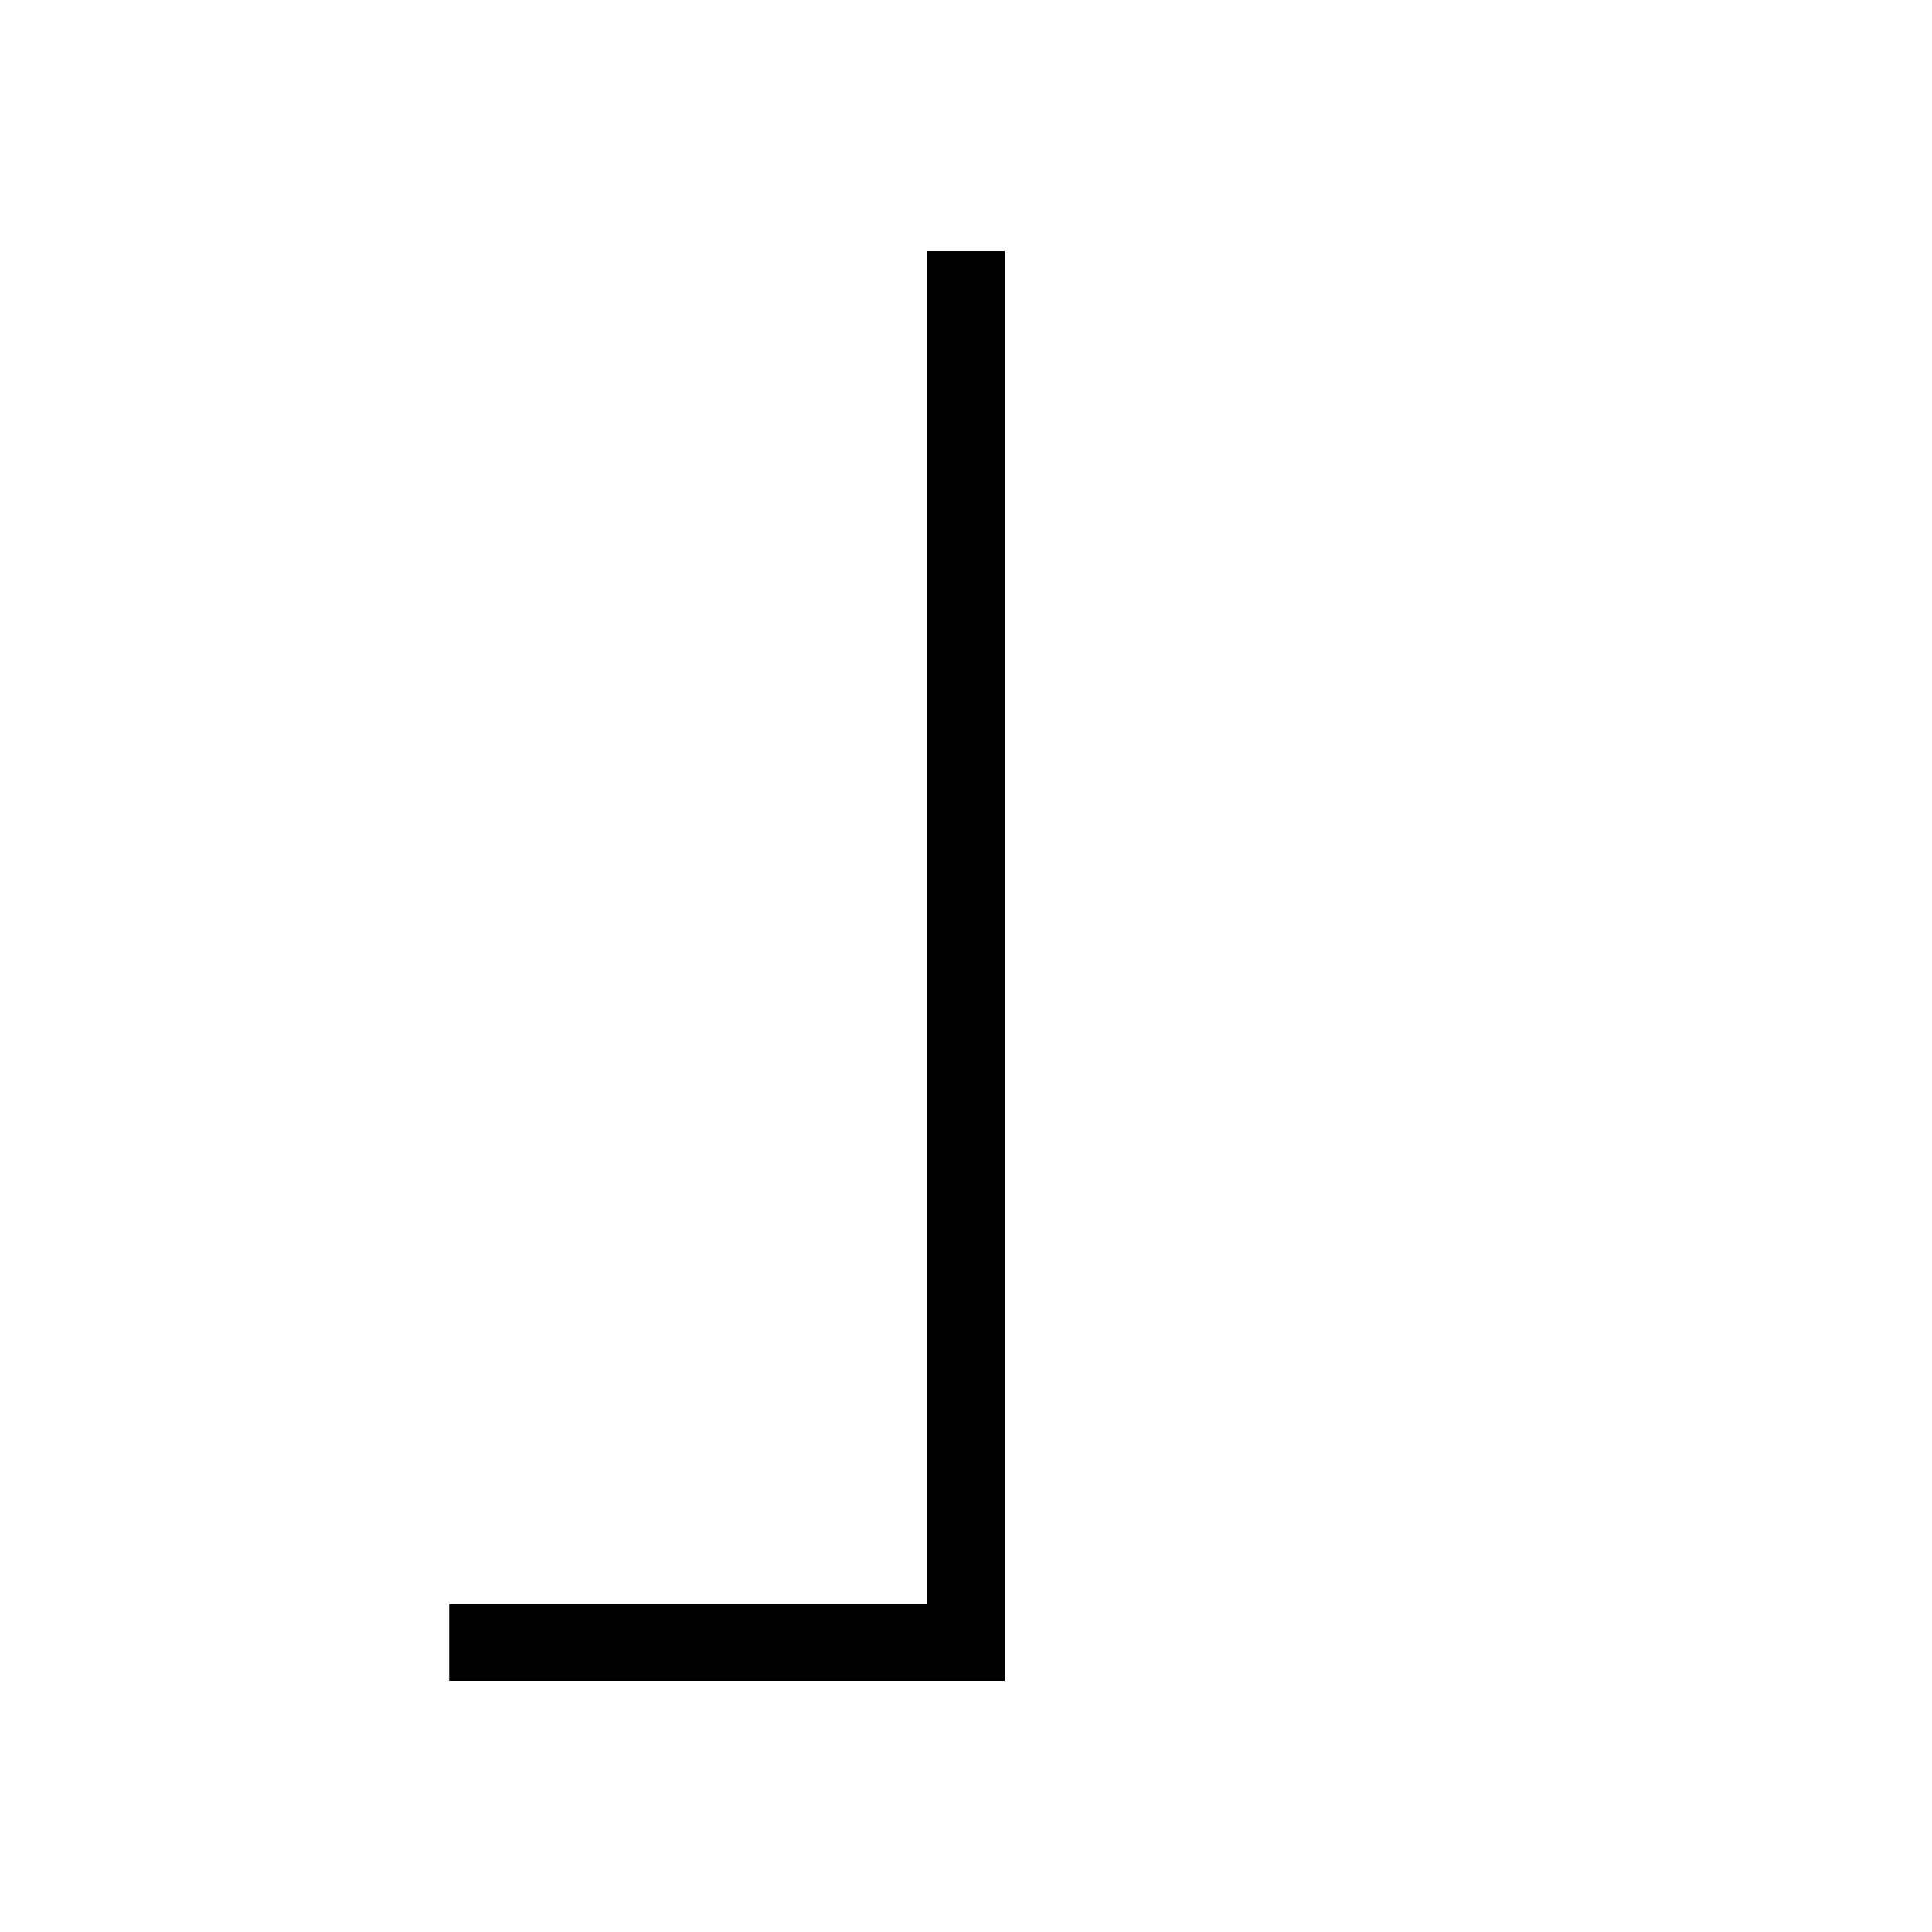
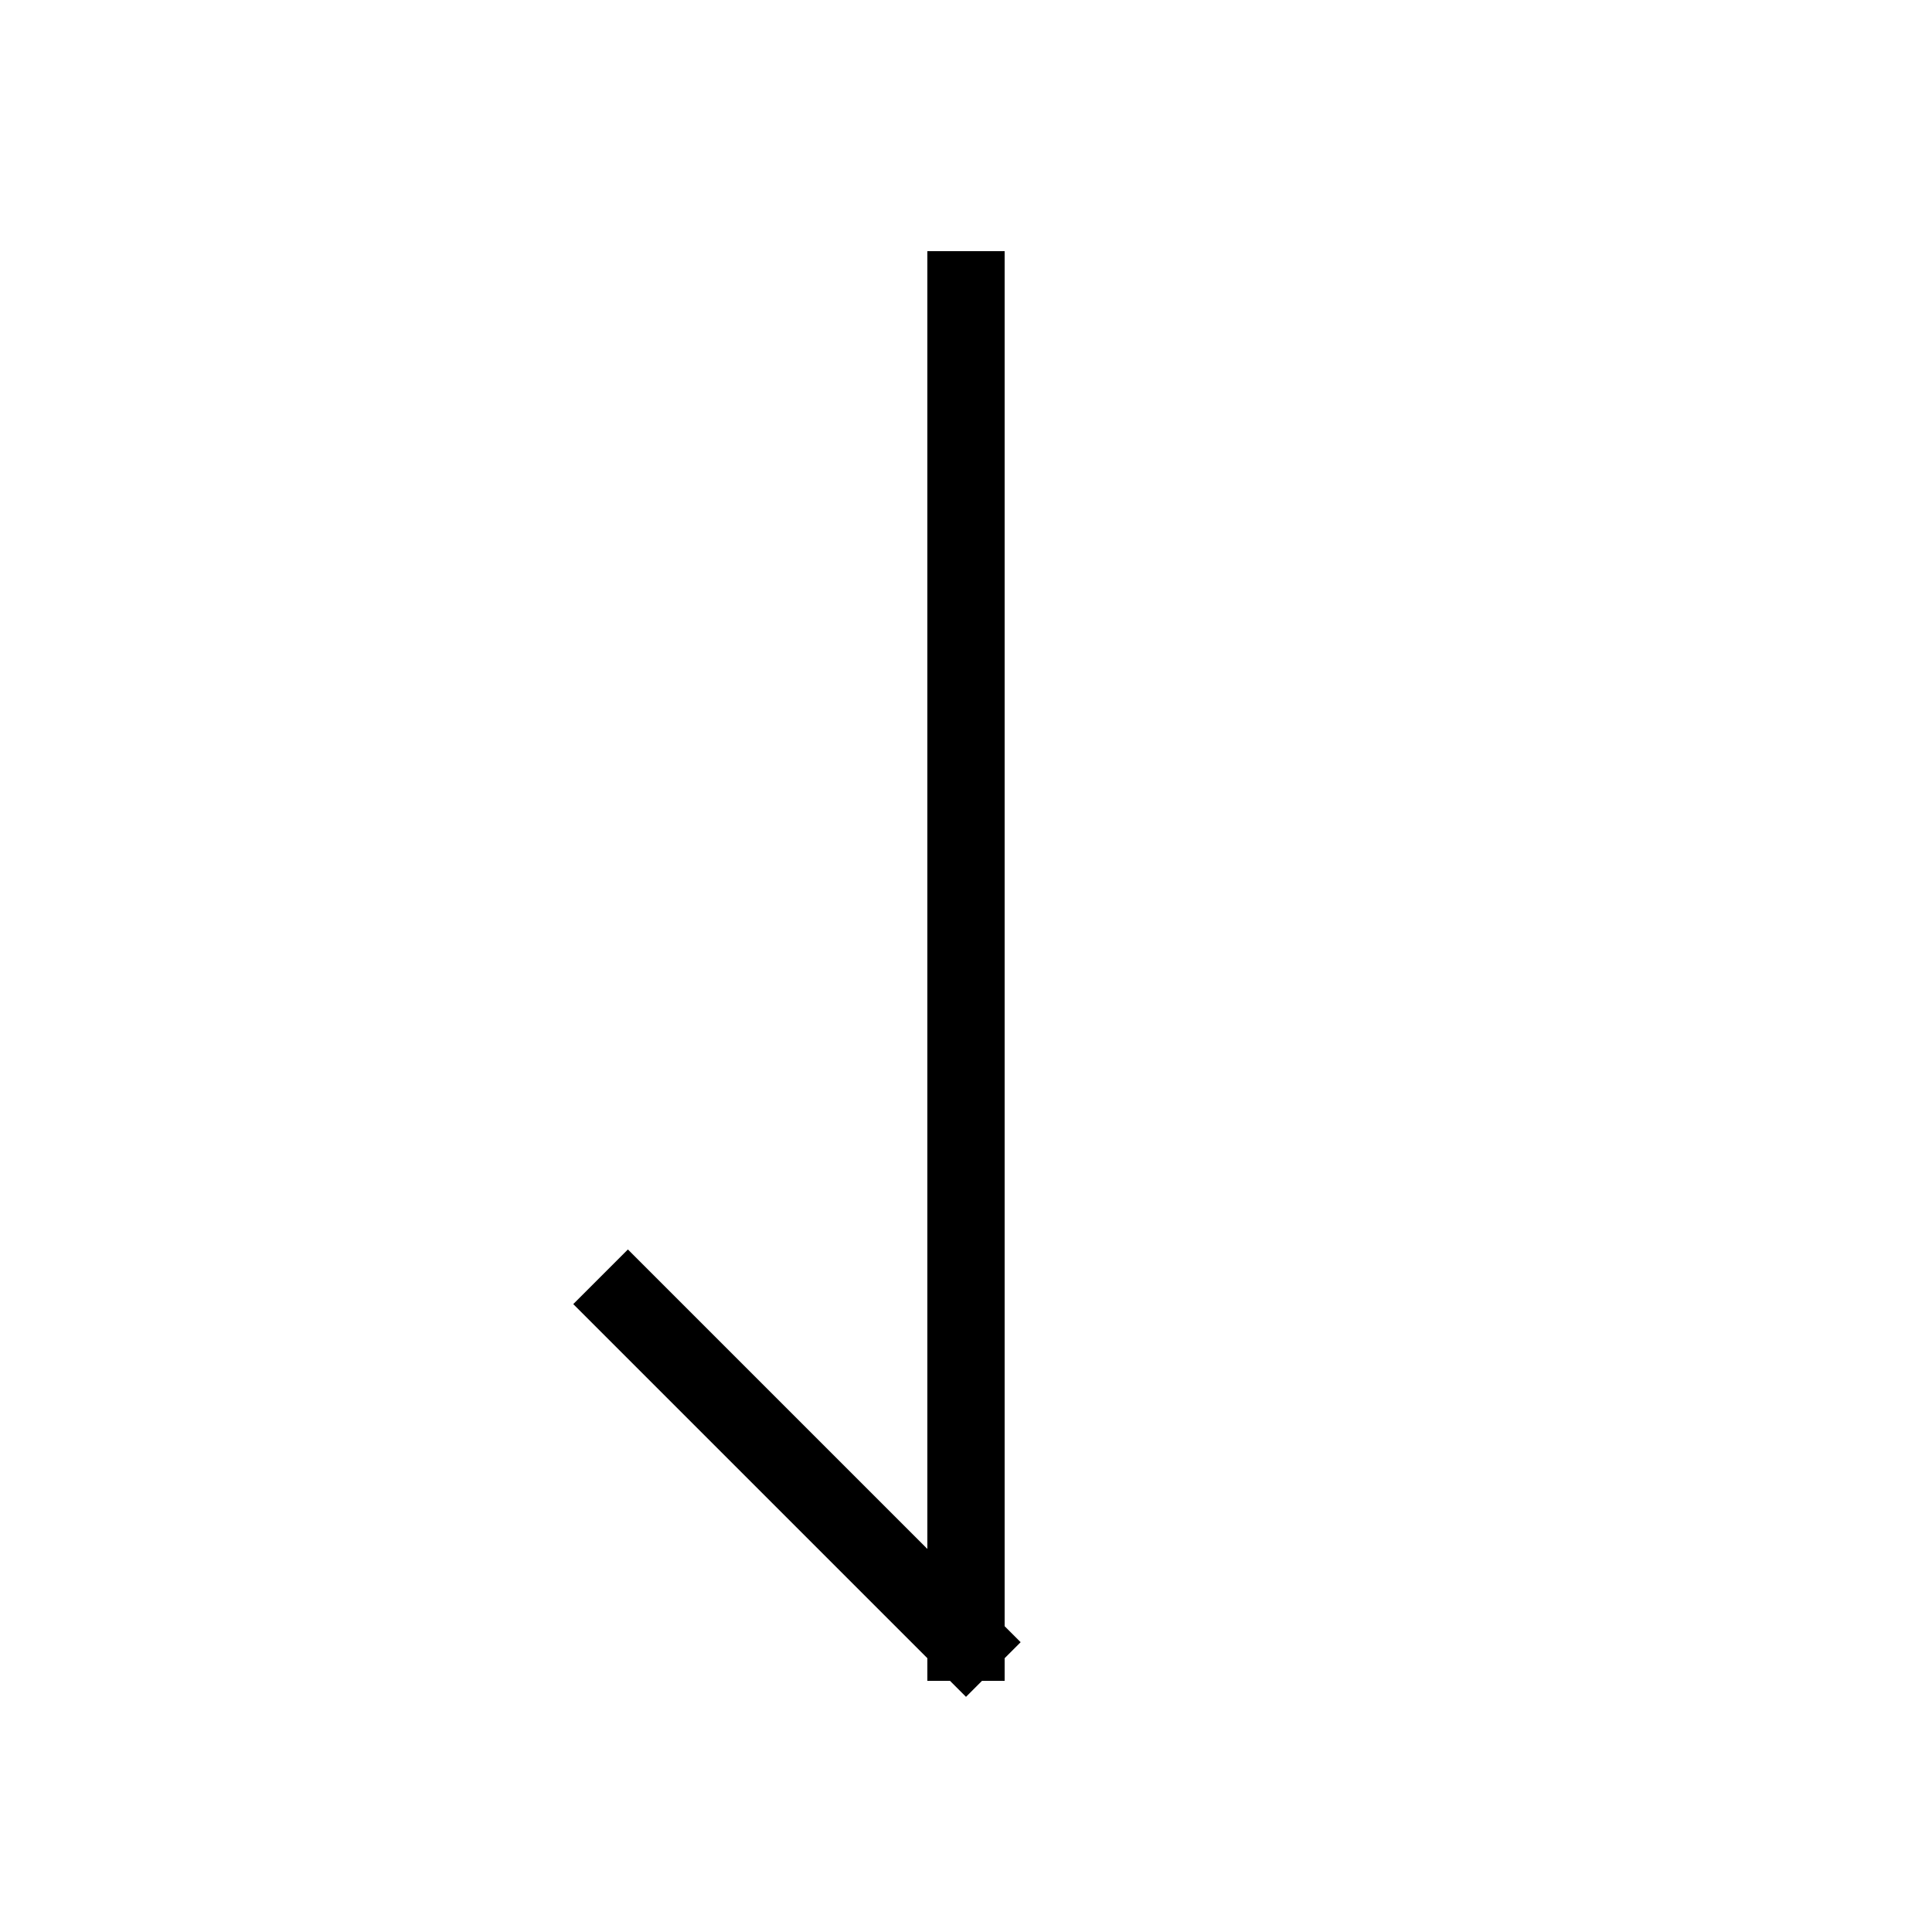
<svg xmlns="http://www.w3.org/2000/svg" viewBox="0 0 100 100" width="100" height="100">
  <line x1="50" y1="15" x2="50" y2="85" stroke="black" stroke-width="4" stroke-linecap="square" />
-   <line x1="50" y1="85" x2="25.25" y2="85" stroke="black" stroke-width="4" stroke-linecap="square" />
+   <line x1="50" y1="85" x2="32.5" y2="67.5" stroke="black" stroke-width="4" stroke-linecap="square" />
</svg>
